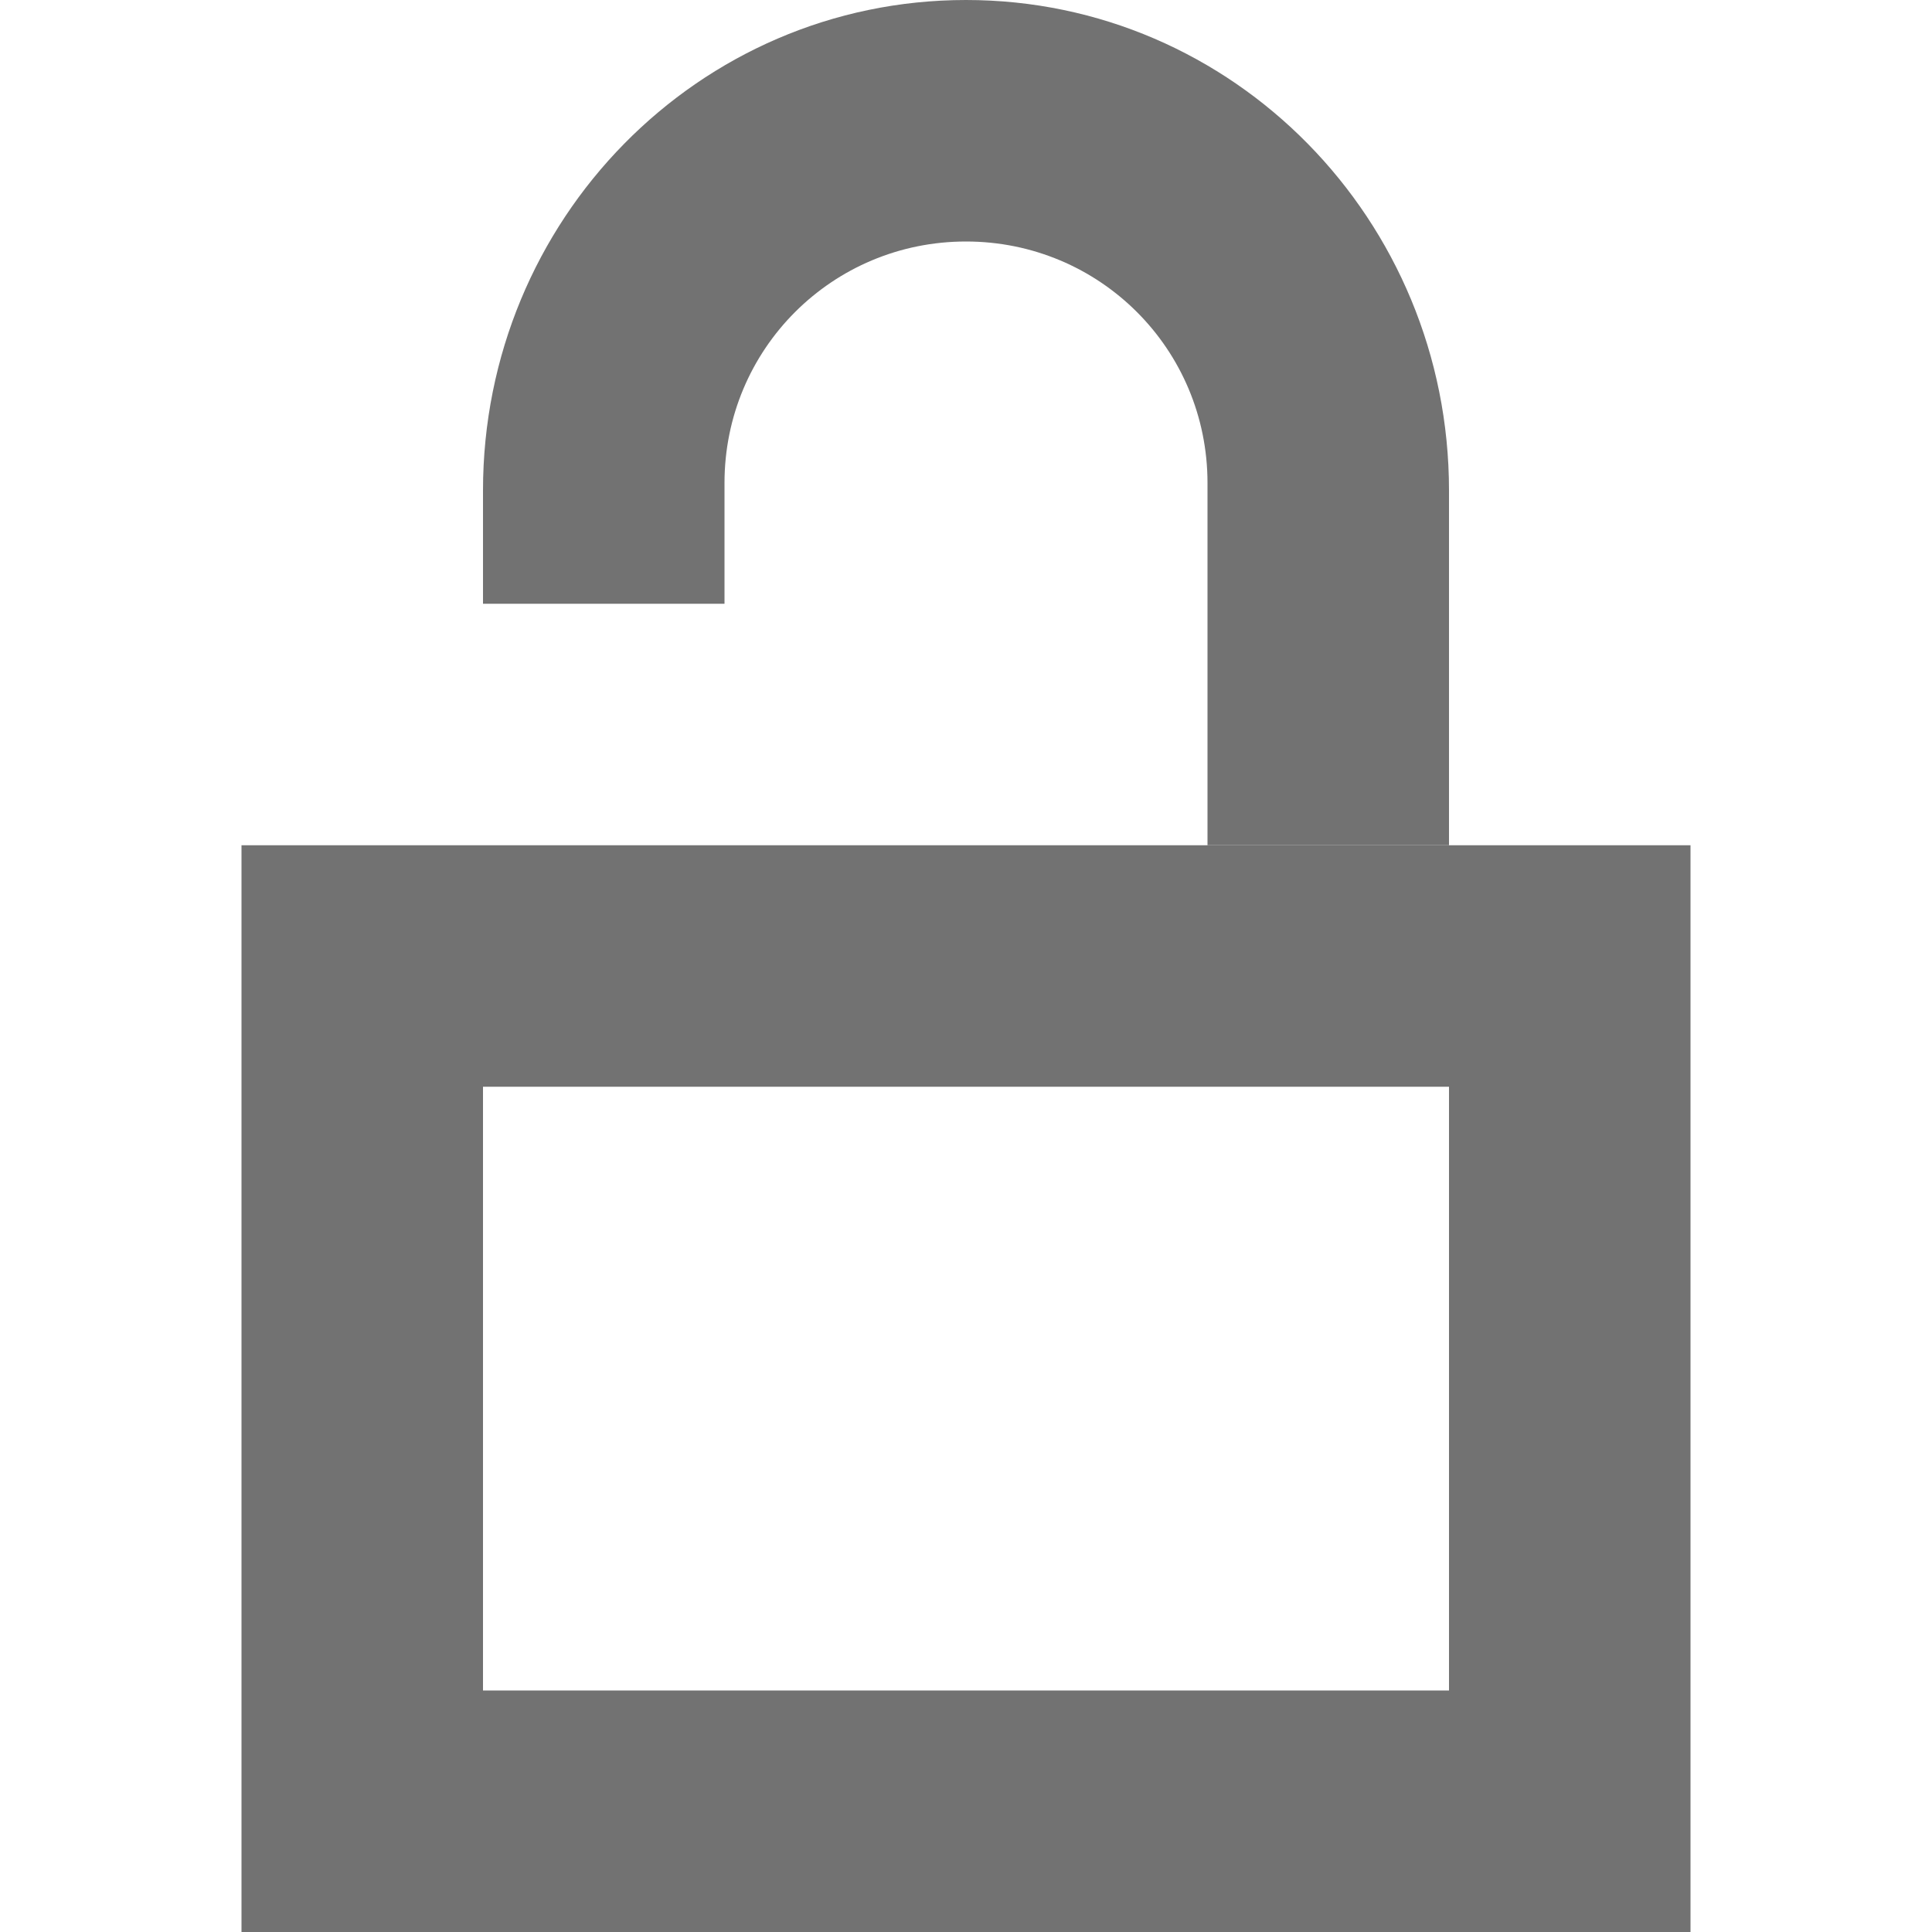
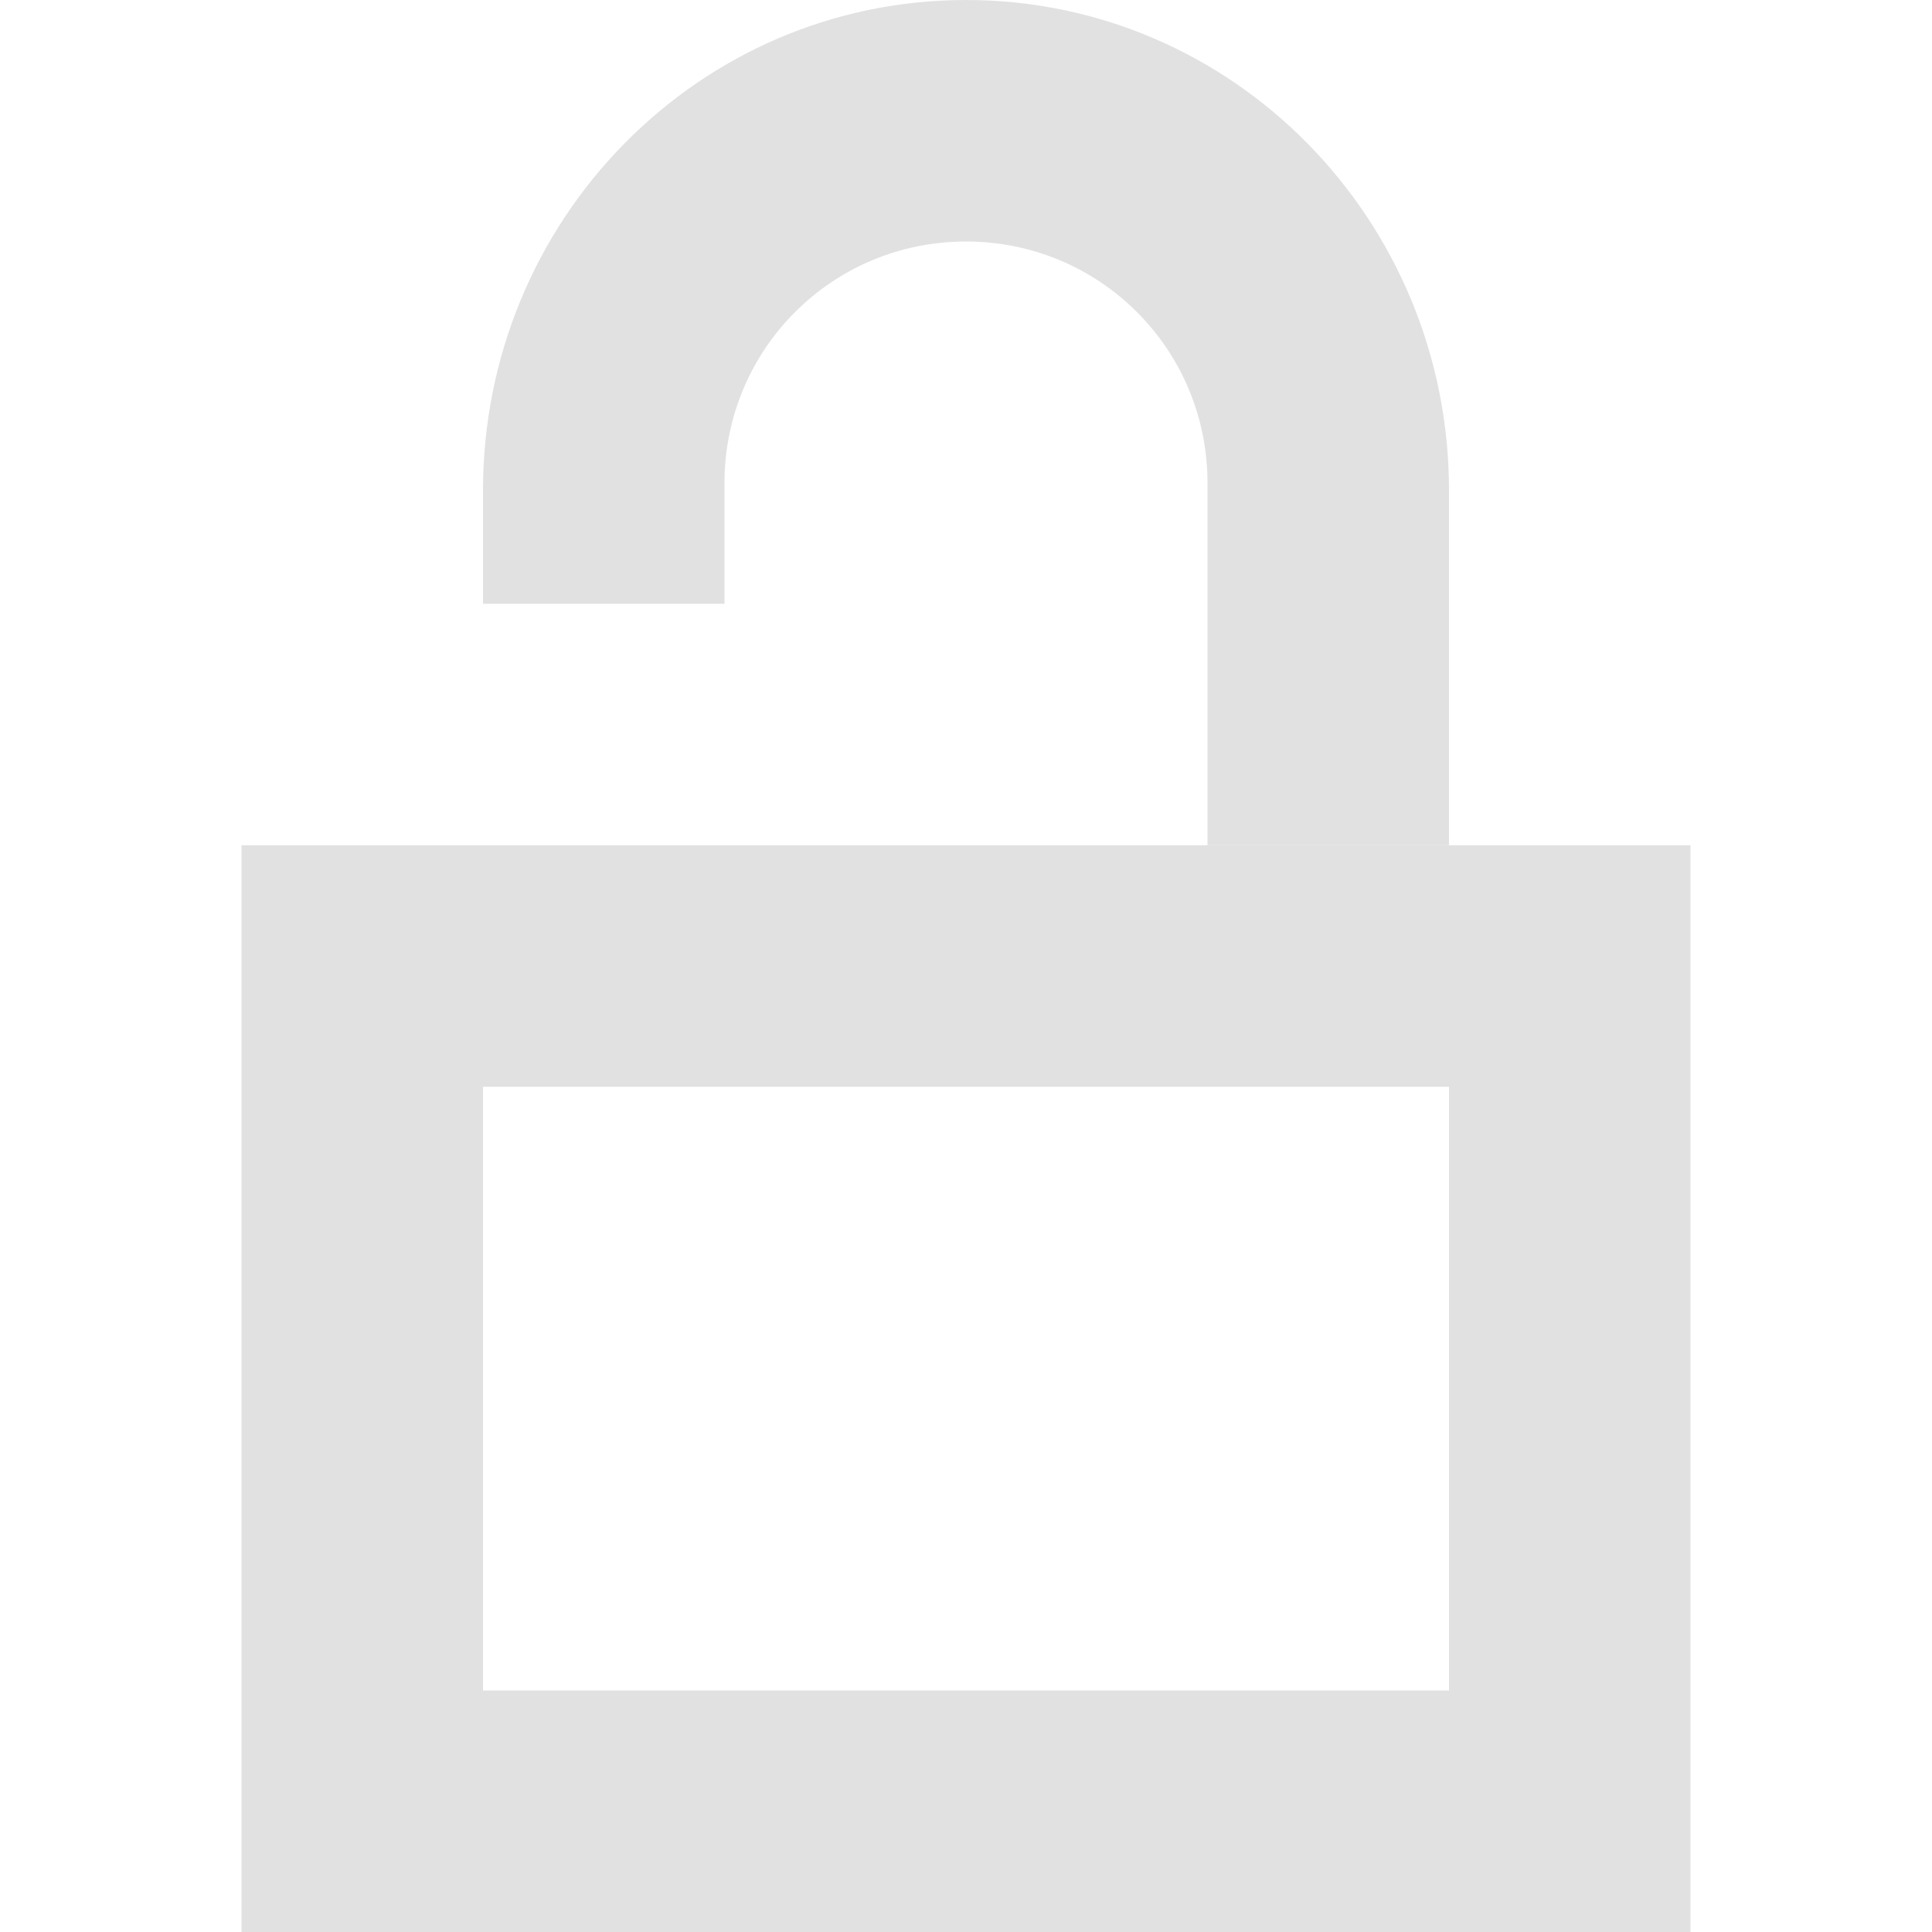
<svg xmlns="http://www.w3.org/2000/svg" width="16" height="16" version="1.1" viewBox="0 0 16 16">
  <defs>
-     <style id="current-color-scheme" type="text/css">.ColorScheme-Text { color:#727272; } .ColorScheme-Highlight { color:#44475a; }</style>
+     <style id="current-color-scheme" type="text/css">.ColorScheme-Text { color:#E1E1E1; } .ColorScheme-Highlight { color:#44475a; }</style>
  </defs>
  <path class="ColorScheme-Text" d="m8 0c-2.216 0-4 1.821-4 4.062v0.938h2v-1c0-1.109 0.892-2 2-2s2 0.891 2 2v3h2v-2.938c0-2.24-1.784-4.062-4-4.062z" style="fill:currentColor" />
  <path class="ColorScheme-Text" d="m2 7v9h12v-9zm2 2h8v5h-8z" style="fill:currentColor" />
</svg>
